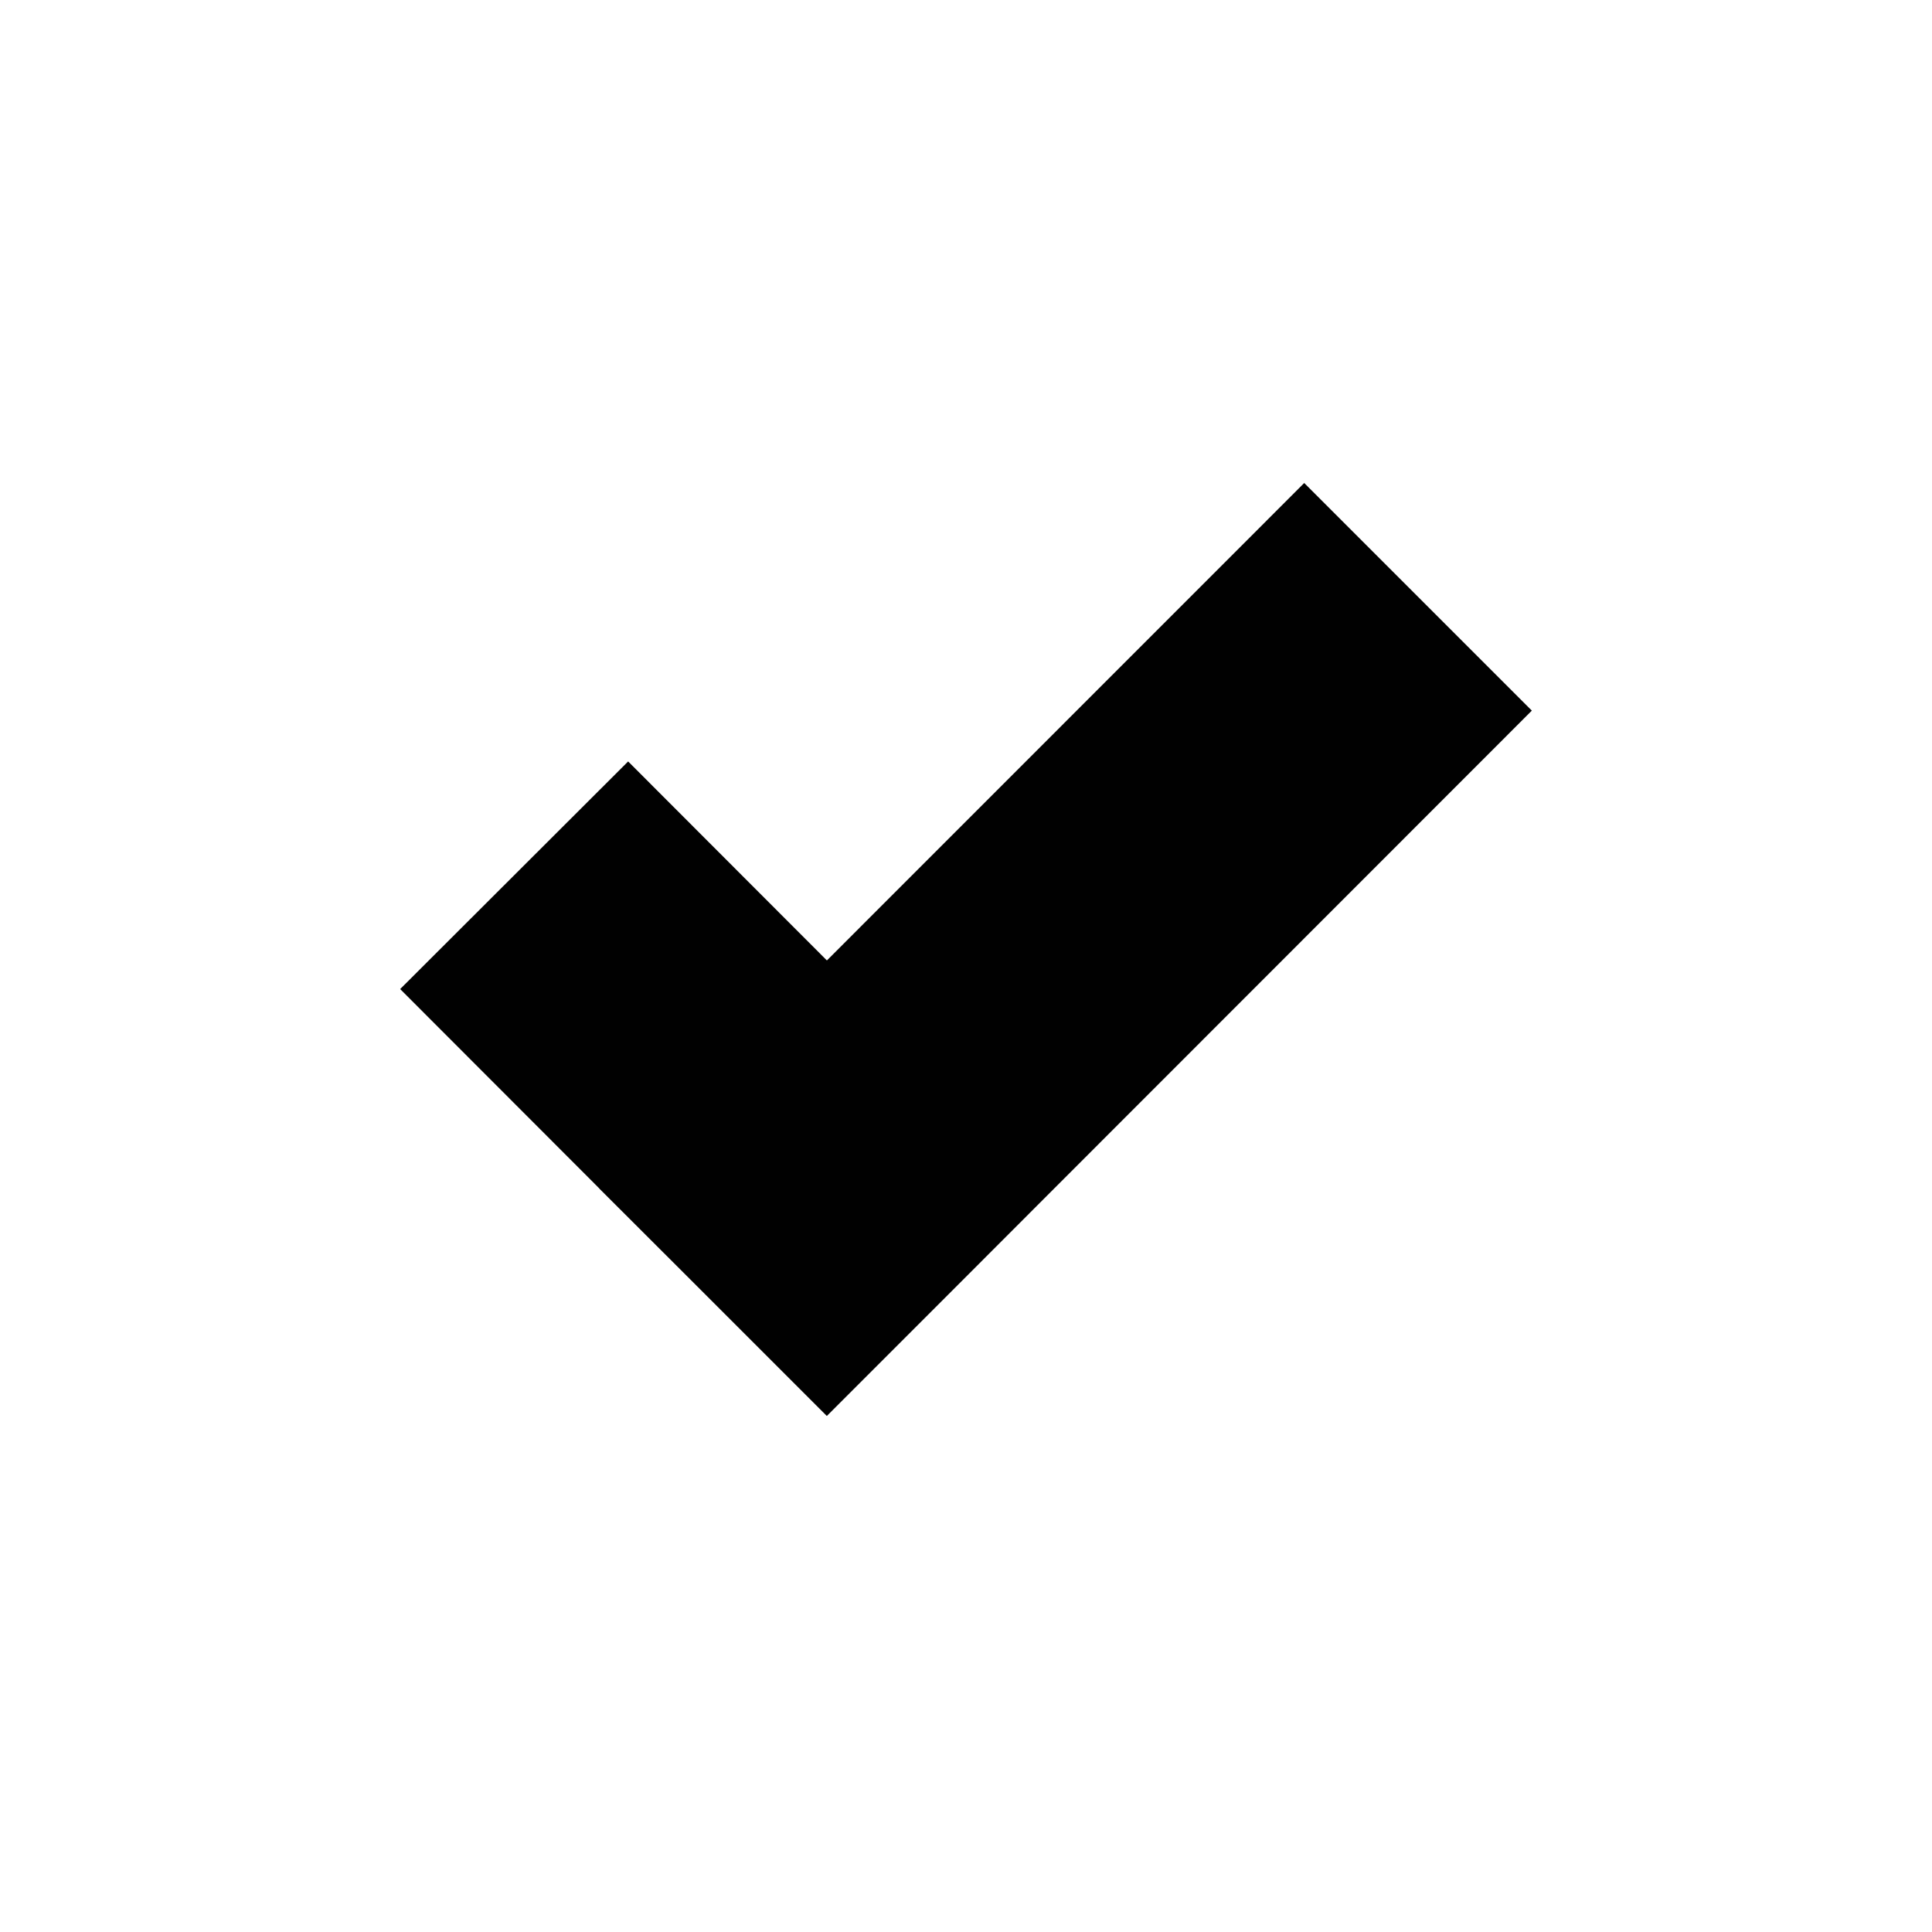
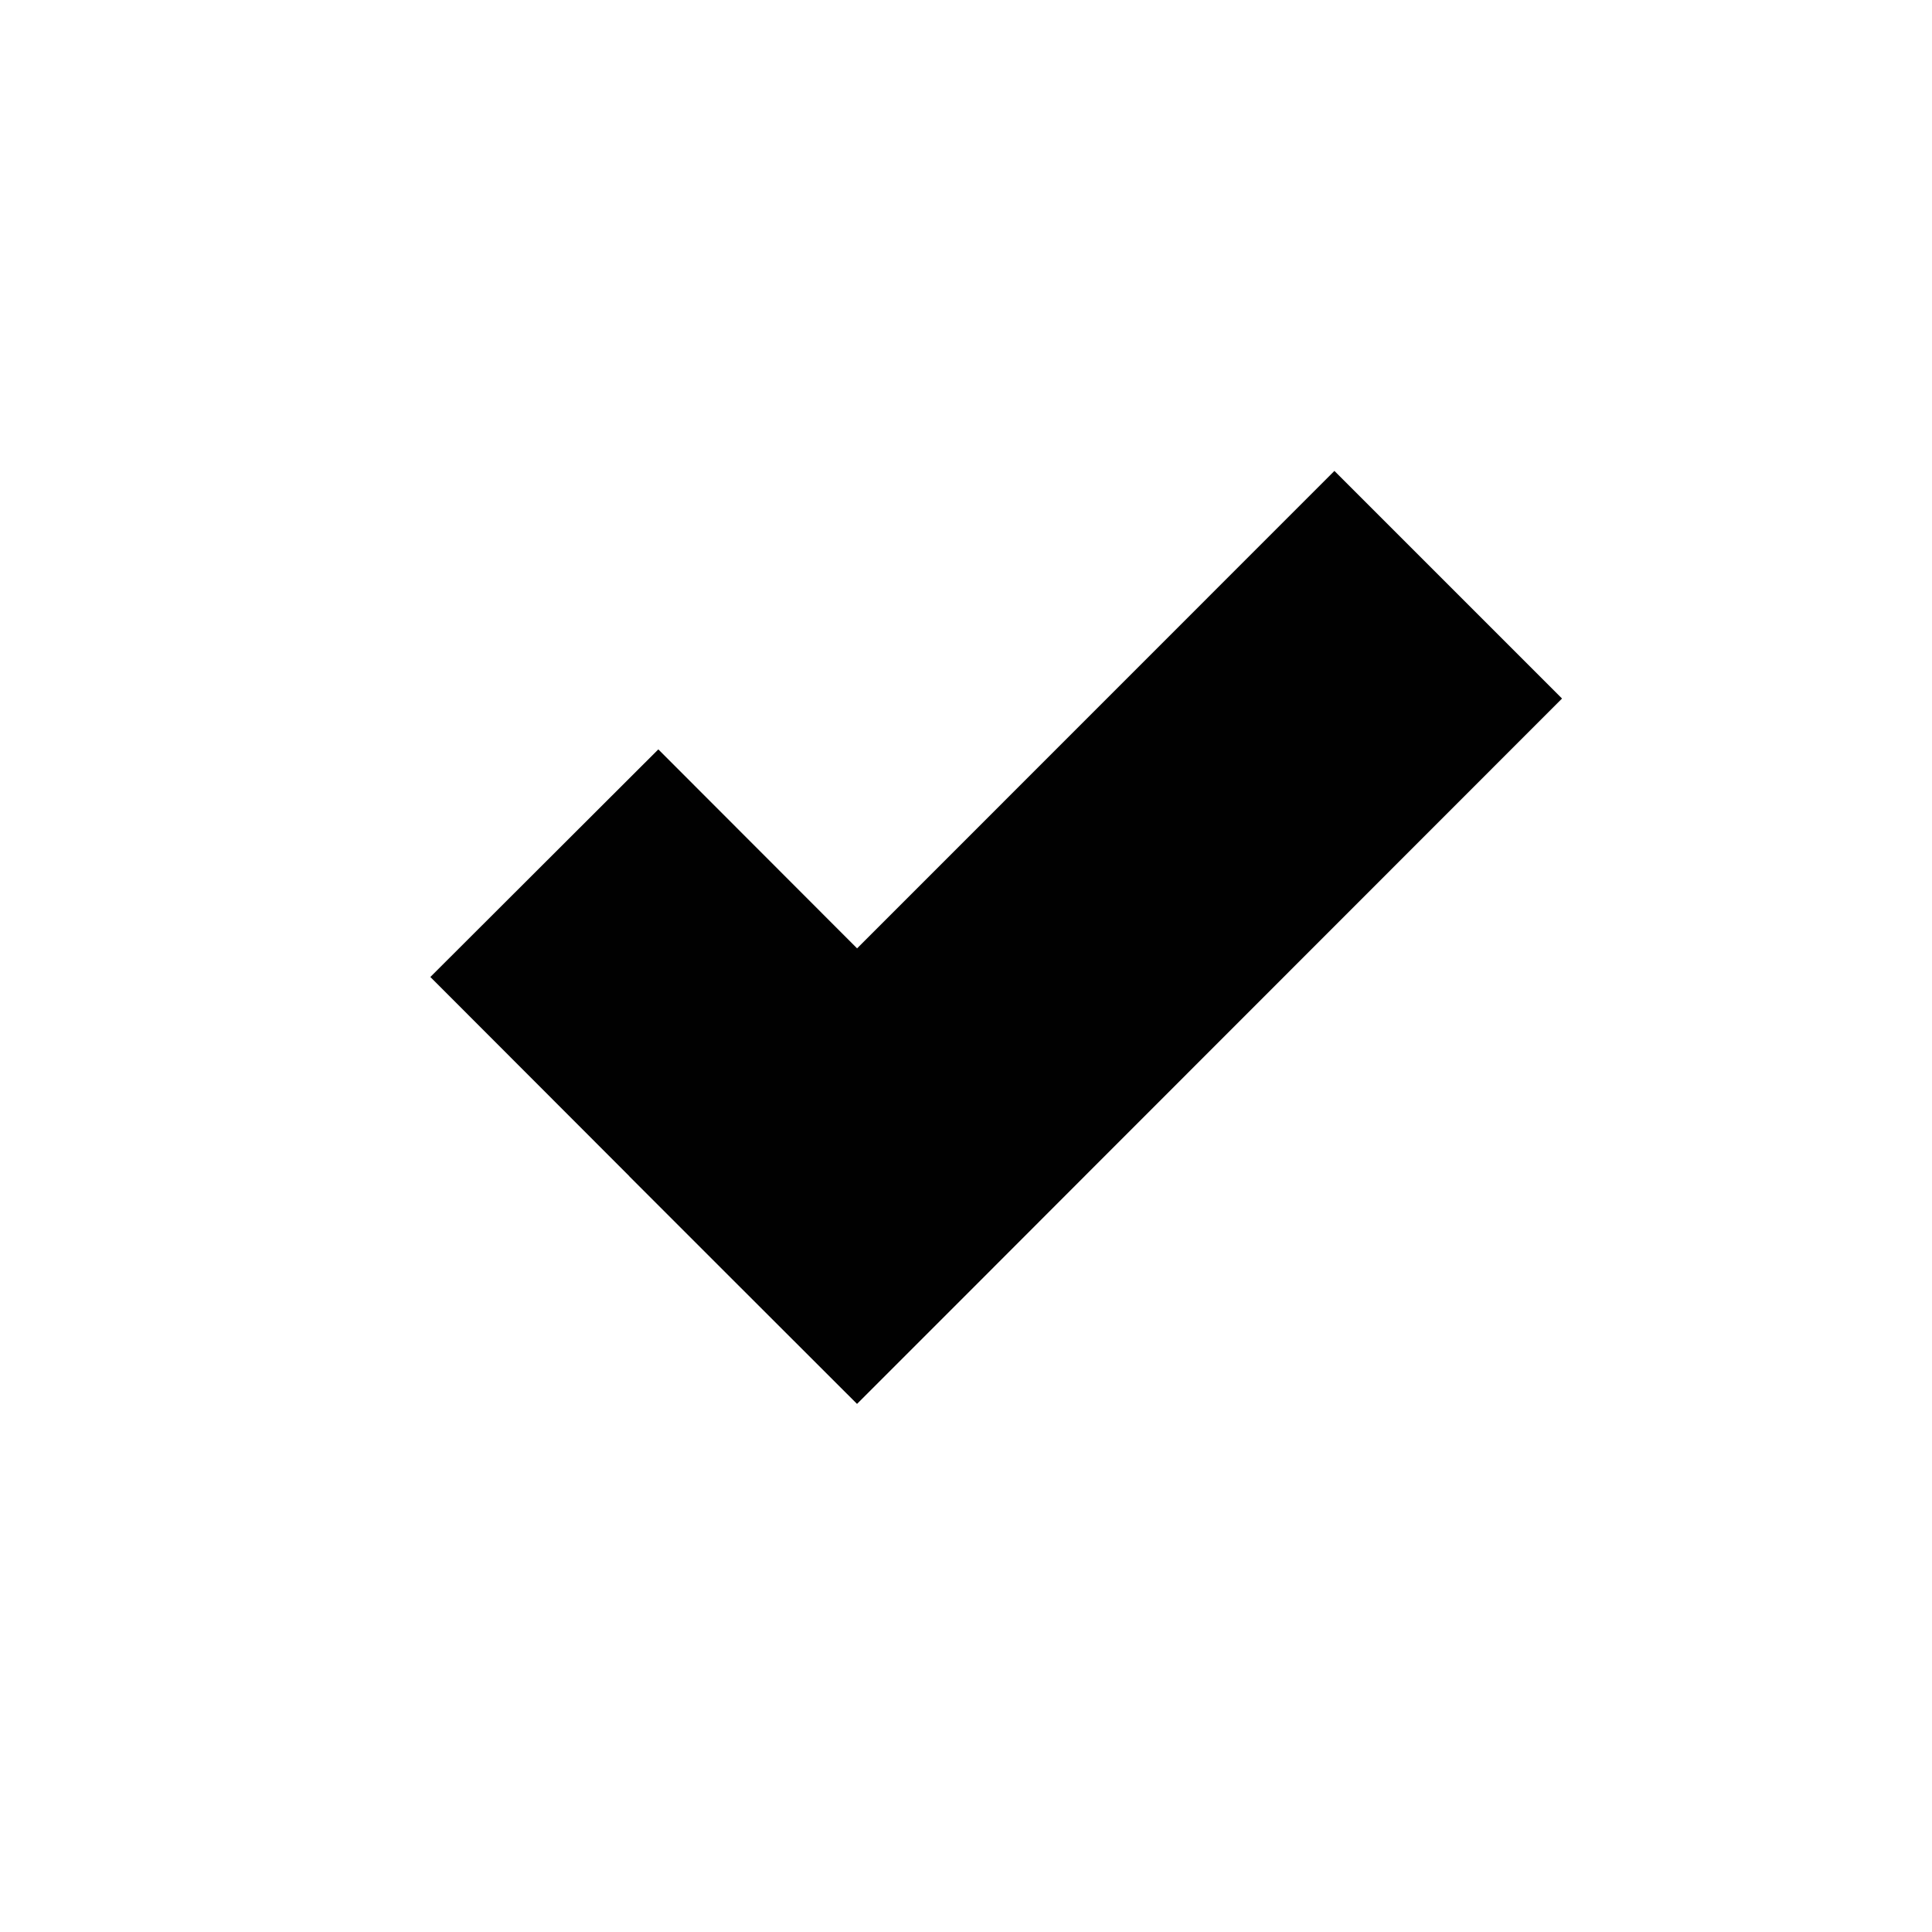
<svg xmlns="http://www.w3.org/2000/svg" version="1.1" id="Layer_1" x="0px" y="0px" width="16px" height="16px" viewBox="0 0 16 16" enable-background="new 0 0 16 16" xml:space="preserve">
-   <polygon fill="#010101" points="10.801,4 6.848,7.954 5.202,6.306 3.314,8.191 4.962,9.841 4.961,9.841 5.819,10.698 6.847,11.726   6.848,11.726 6.848,11.726 7.85,10.724 8.732,9.841 8.732,9.841 12.686,5.885 " />
+   <polygon fill="#010101" points="11.051,3.9 7.098,7.854 5.452,6.206 3.564,8.091 5.212,9.741 5.211,9.741 6.069,10.599   7.097,11.626 7.098,11.626 7.098,11.626 8.1,10.624 8.982,9.741 8.982,9.741 12.936,5.785 " />
</svg>
